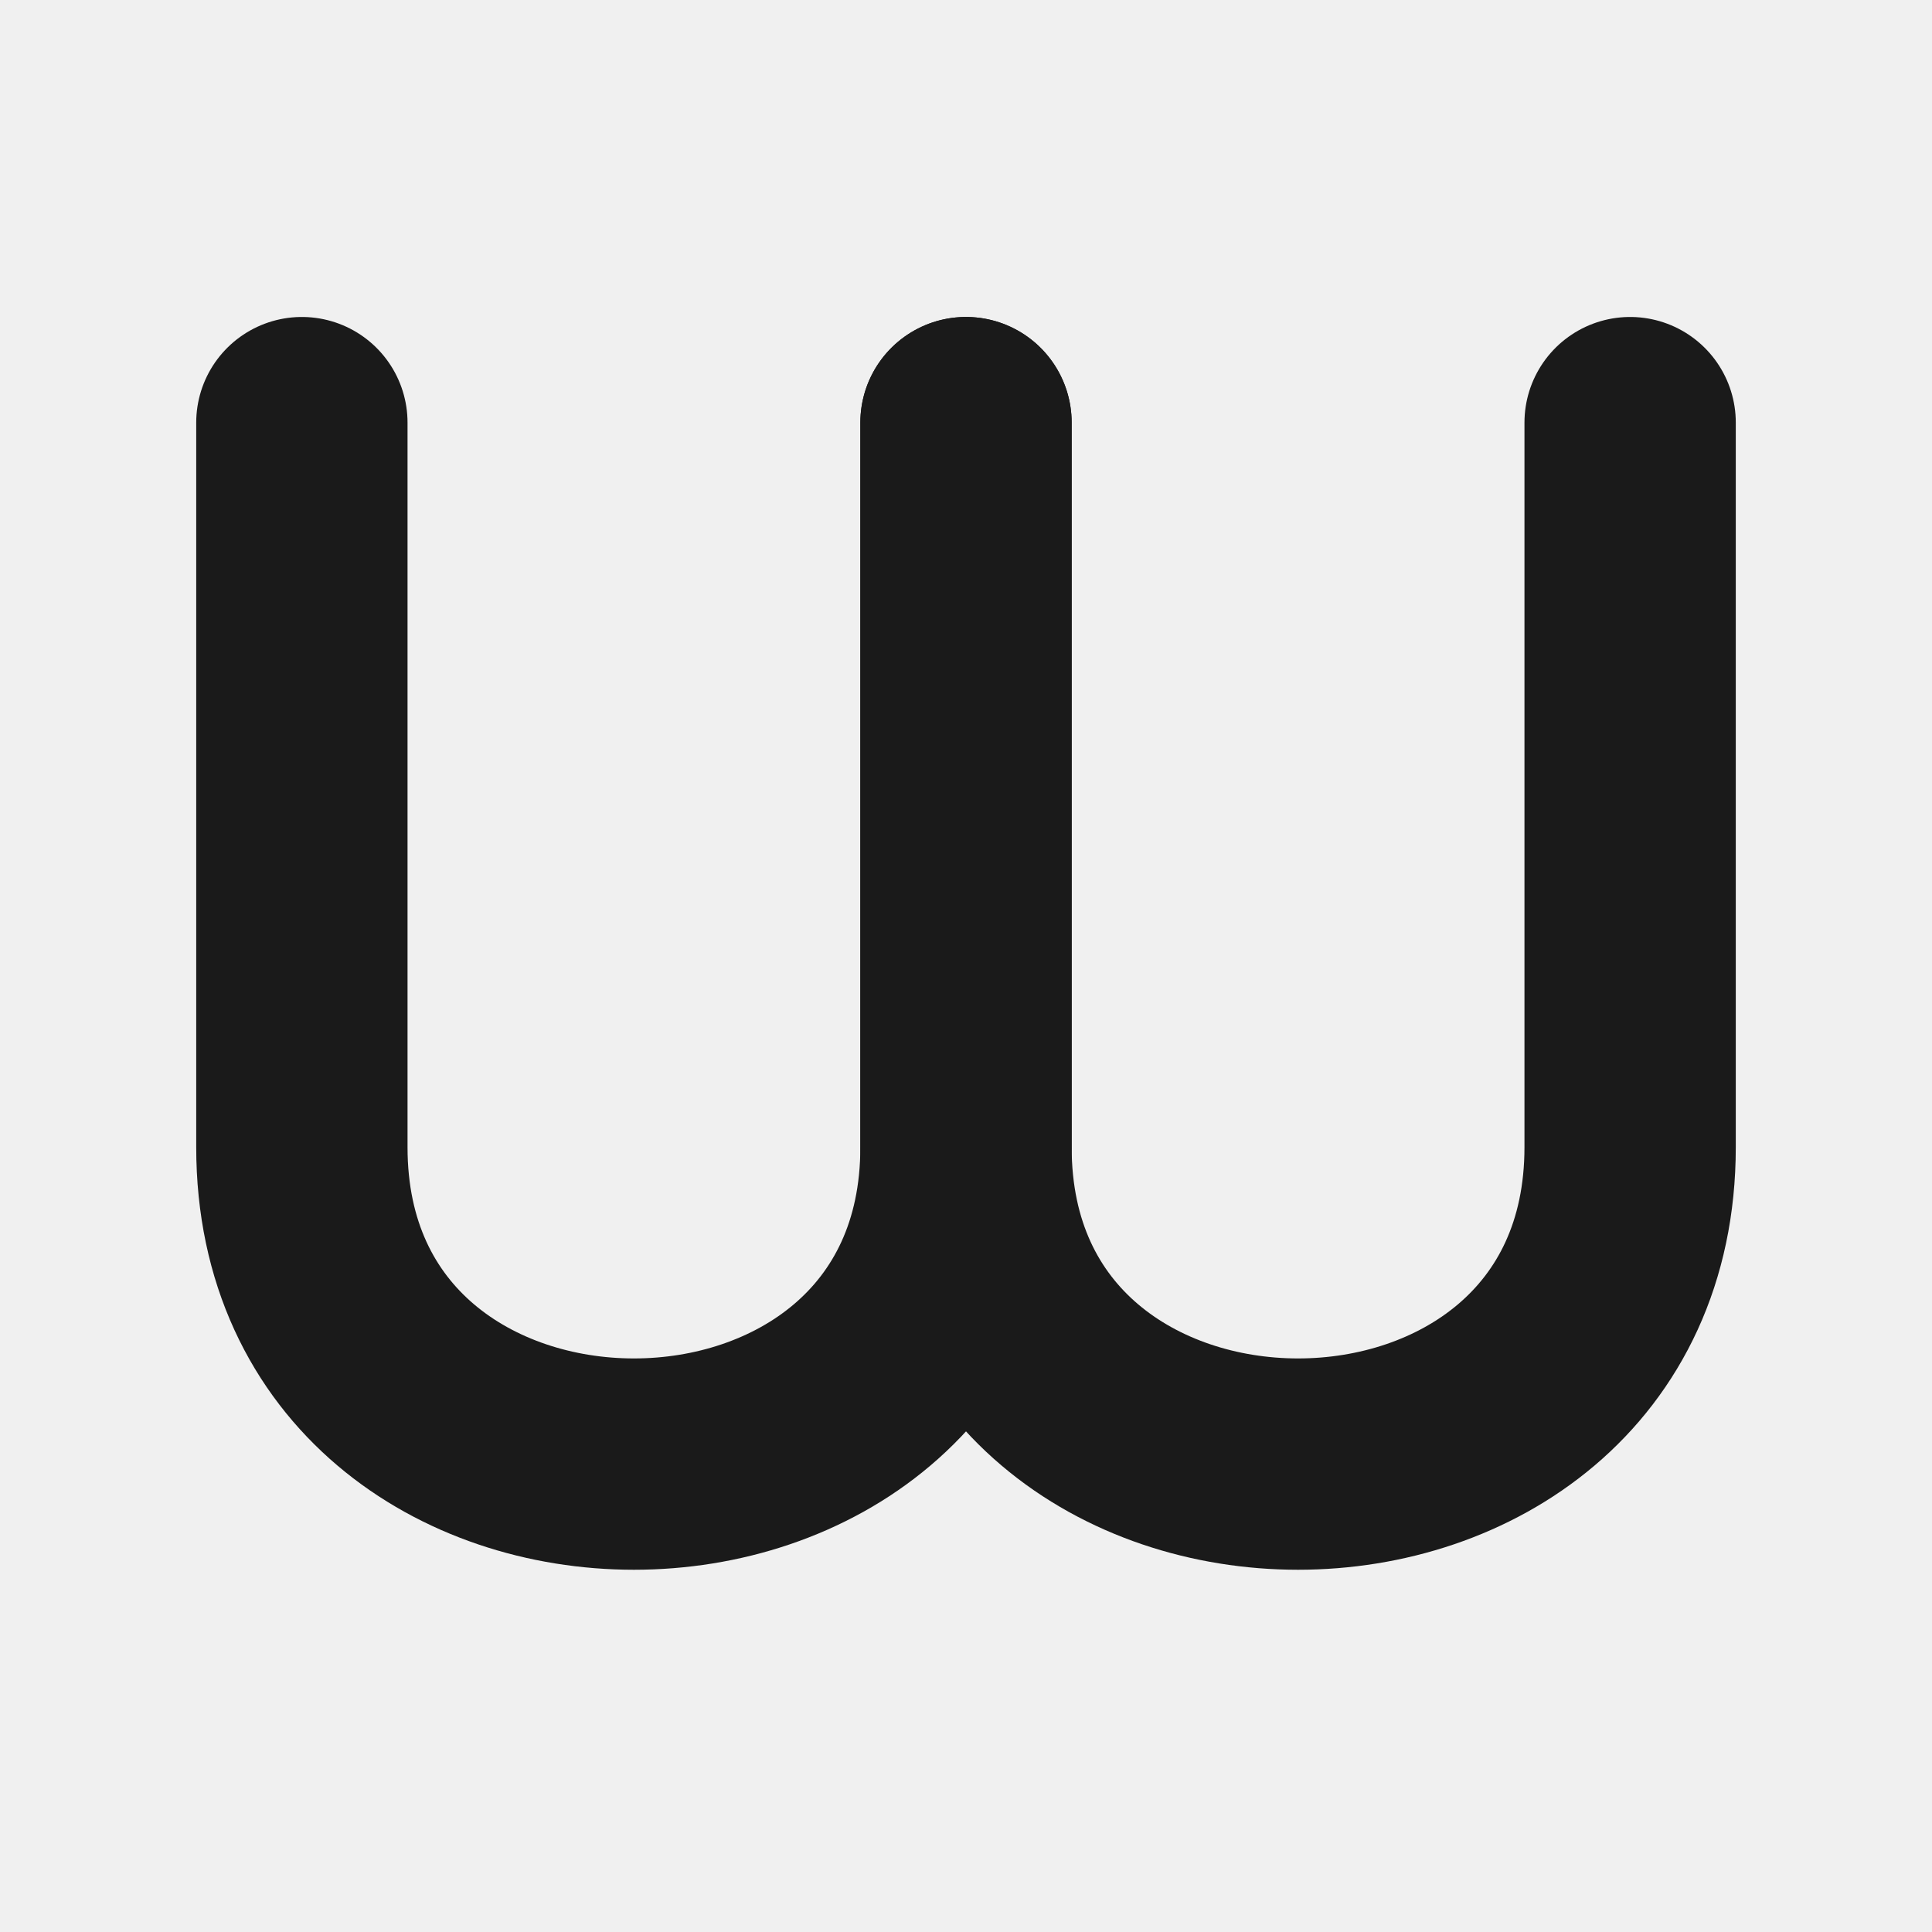
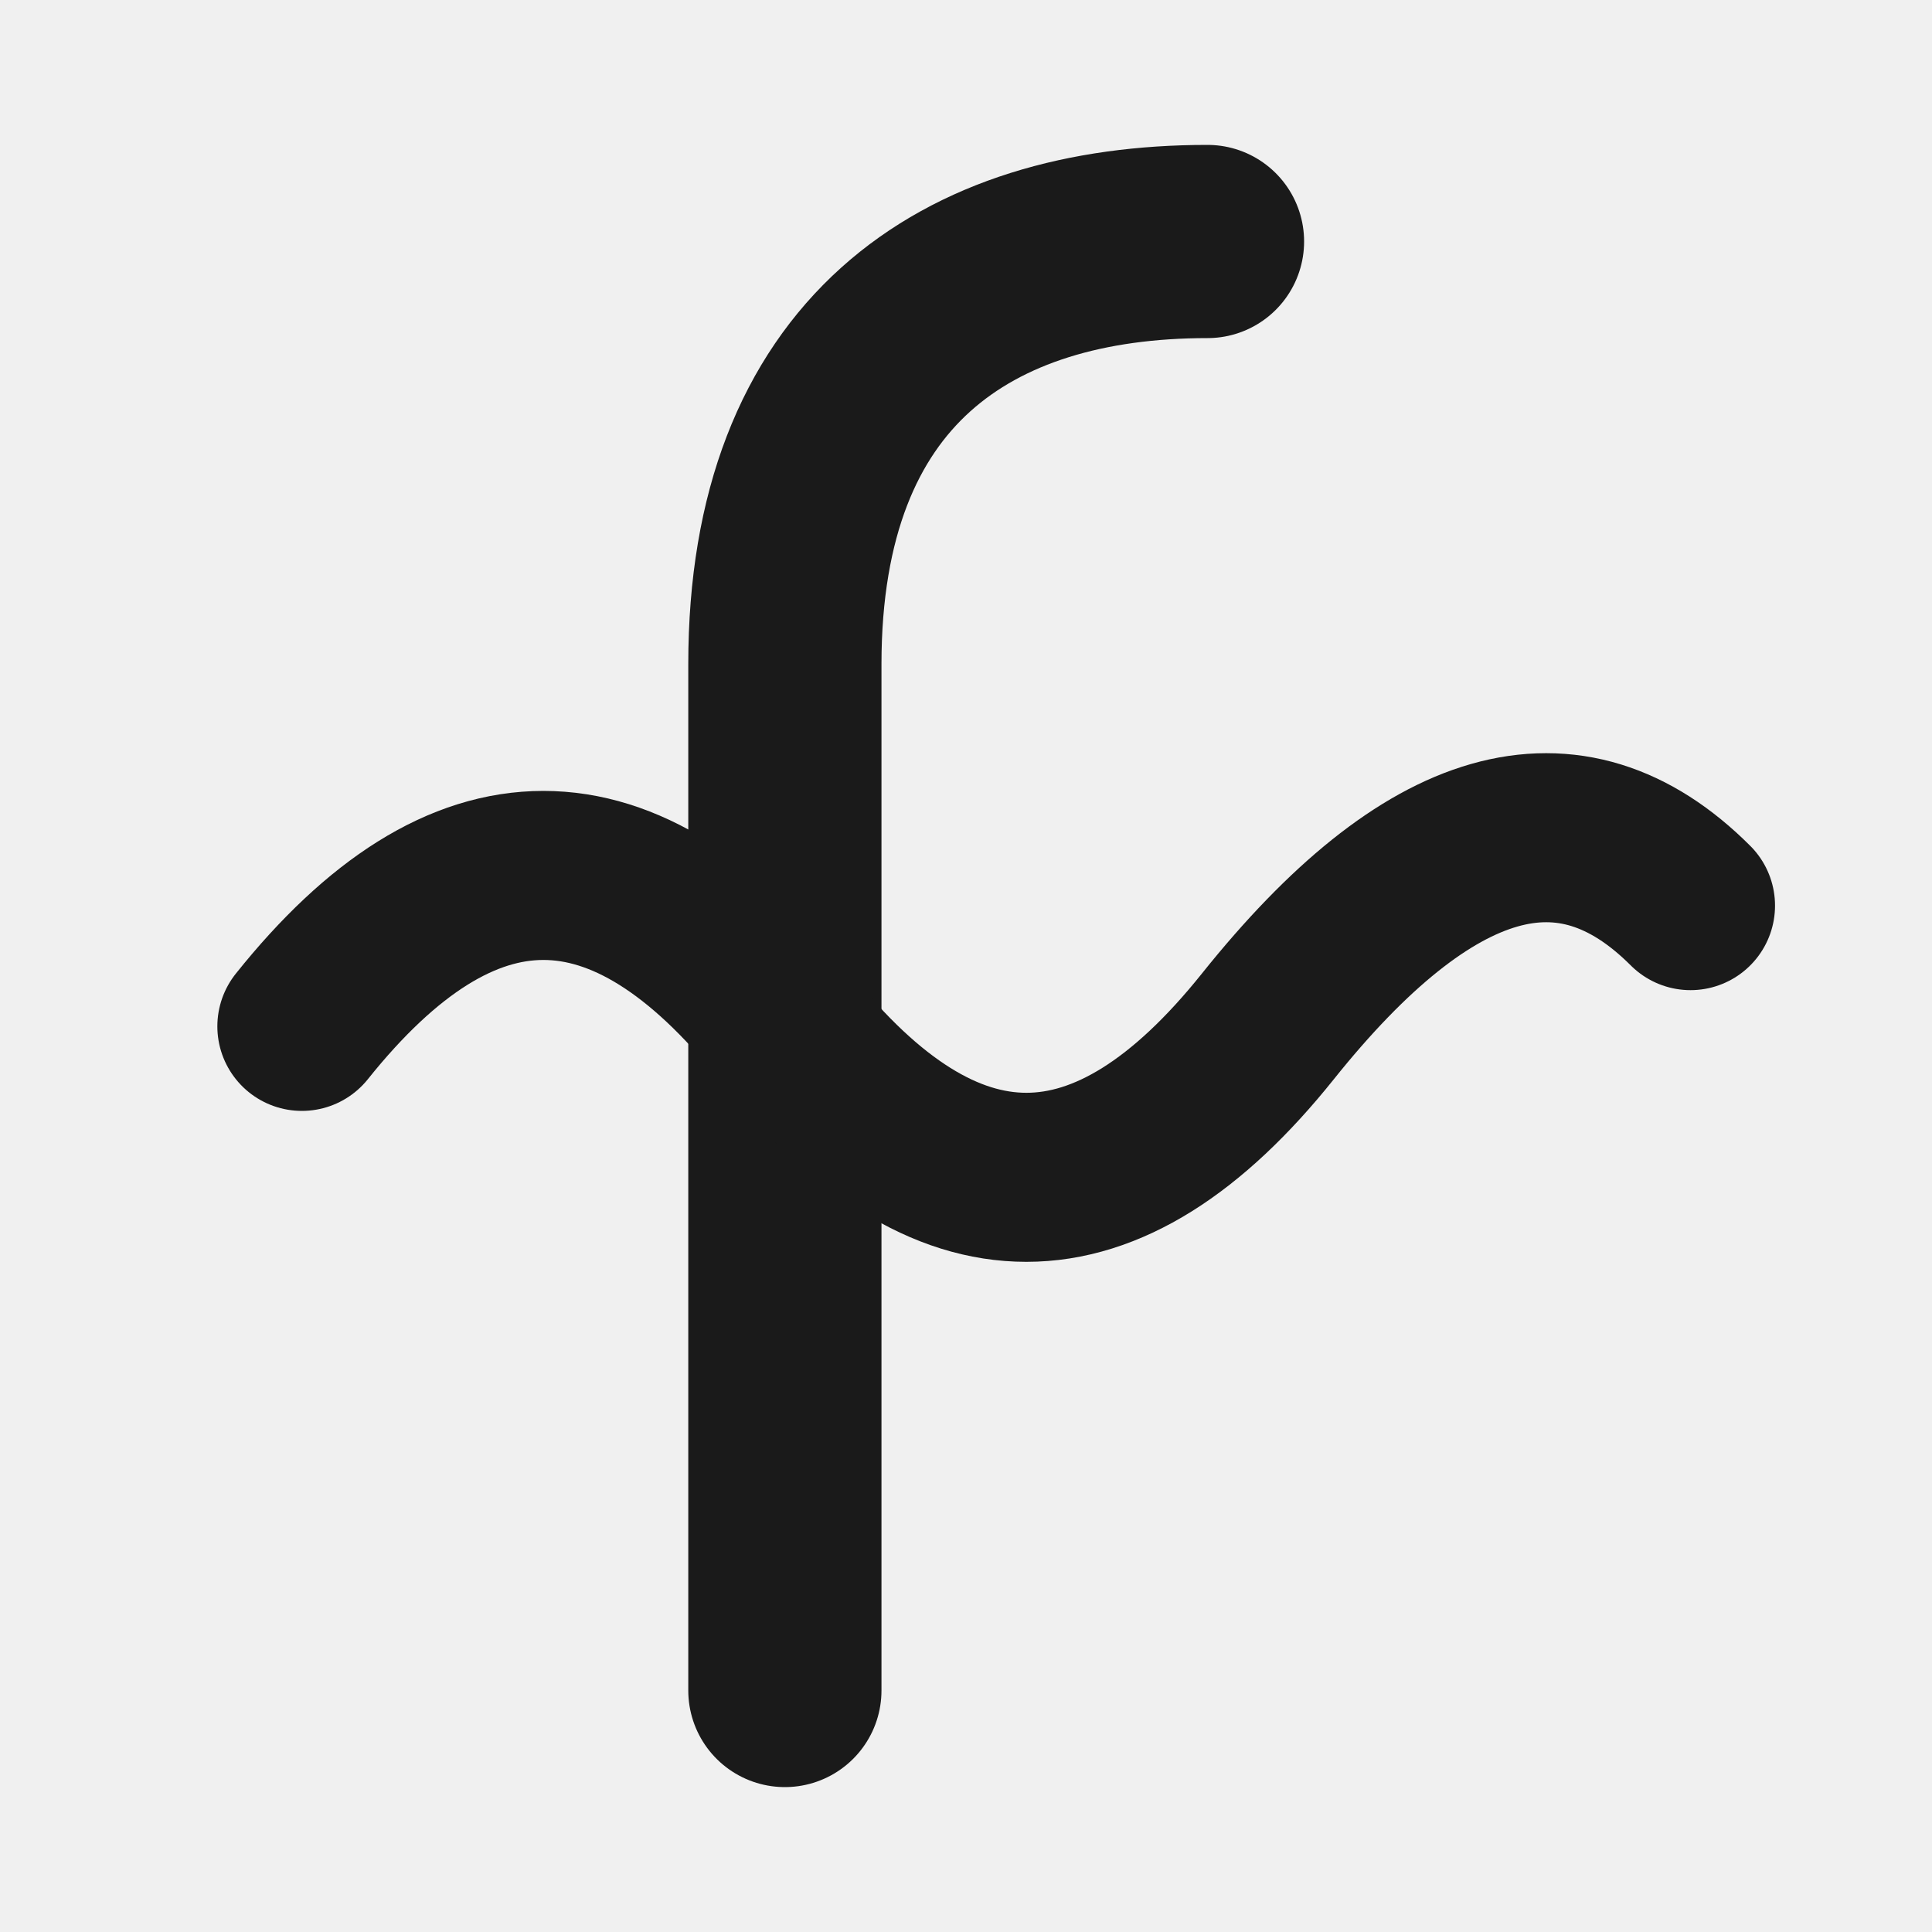
<svg xmlns="http://www.w3.org/2000/svg" viewBox="0 0 32 32" fill="none">
  <style>
    .s { stroke: #1a1a1a; }
    @media (prefers-color-scheme: dark) { .s { stroke: #ffffff; } }
  </style>
-   <path class="s" d="M5 7 V19 C5 26 16 26 16 19 V7" stroke-width="3.5" stroke-linecap="round" stroke-linejoin="round" fill="none" />
-   <path class="s" d="M16 7 V19 C16 26 27 26 27 19 V7" stroke-width="3.5" stroke-linecap="round" stroke-linejoin="round" fill="none" />
+   <path class="s" d="M20 4 C16 4 13 6 13 11 V28" stroke-width="3.2" stroke-linecap="round" stroke-linejoin="round" fill="none" />
+   <path class="s" d="M5 17 Q9 12 13 17 Q17 22 21 17 Q25 12 28 15" stroke-width="2.8" stroke-linecap="round" fill="none" />
</svg>
